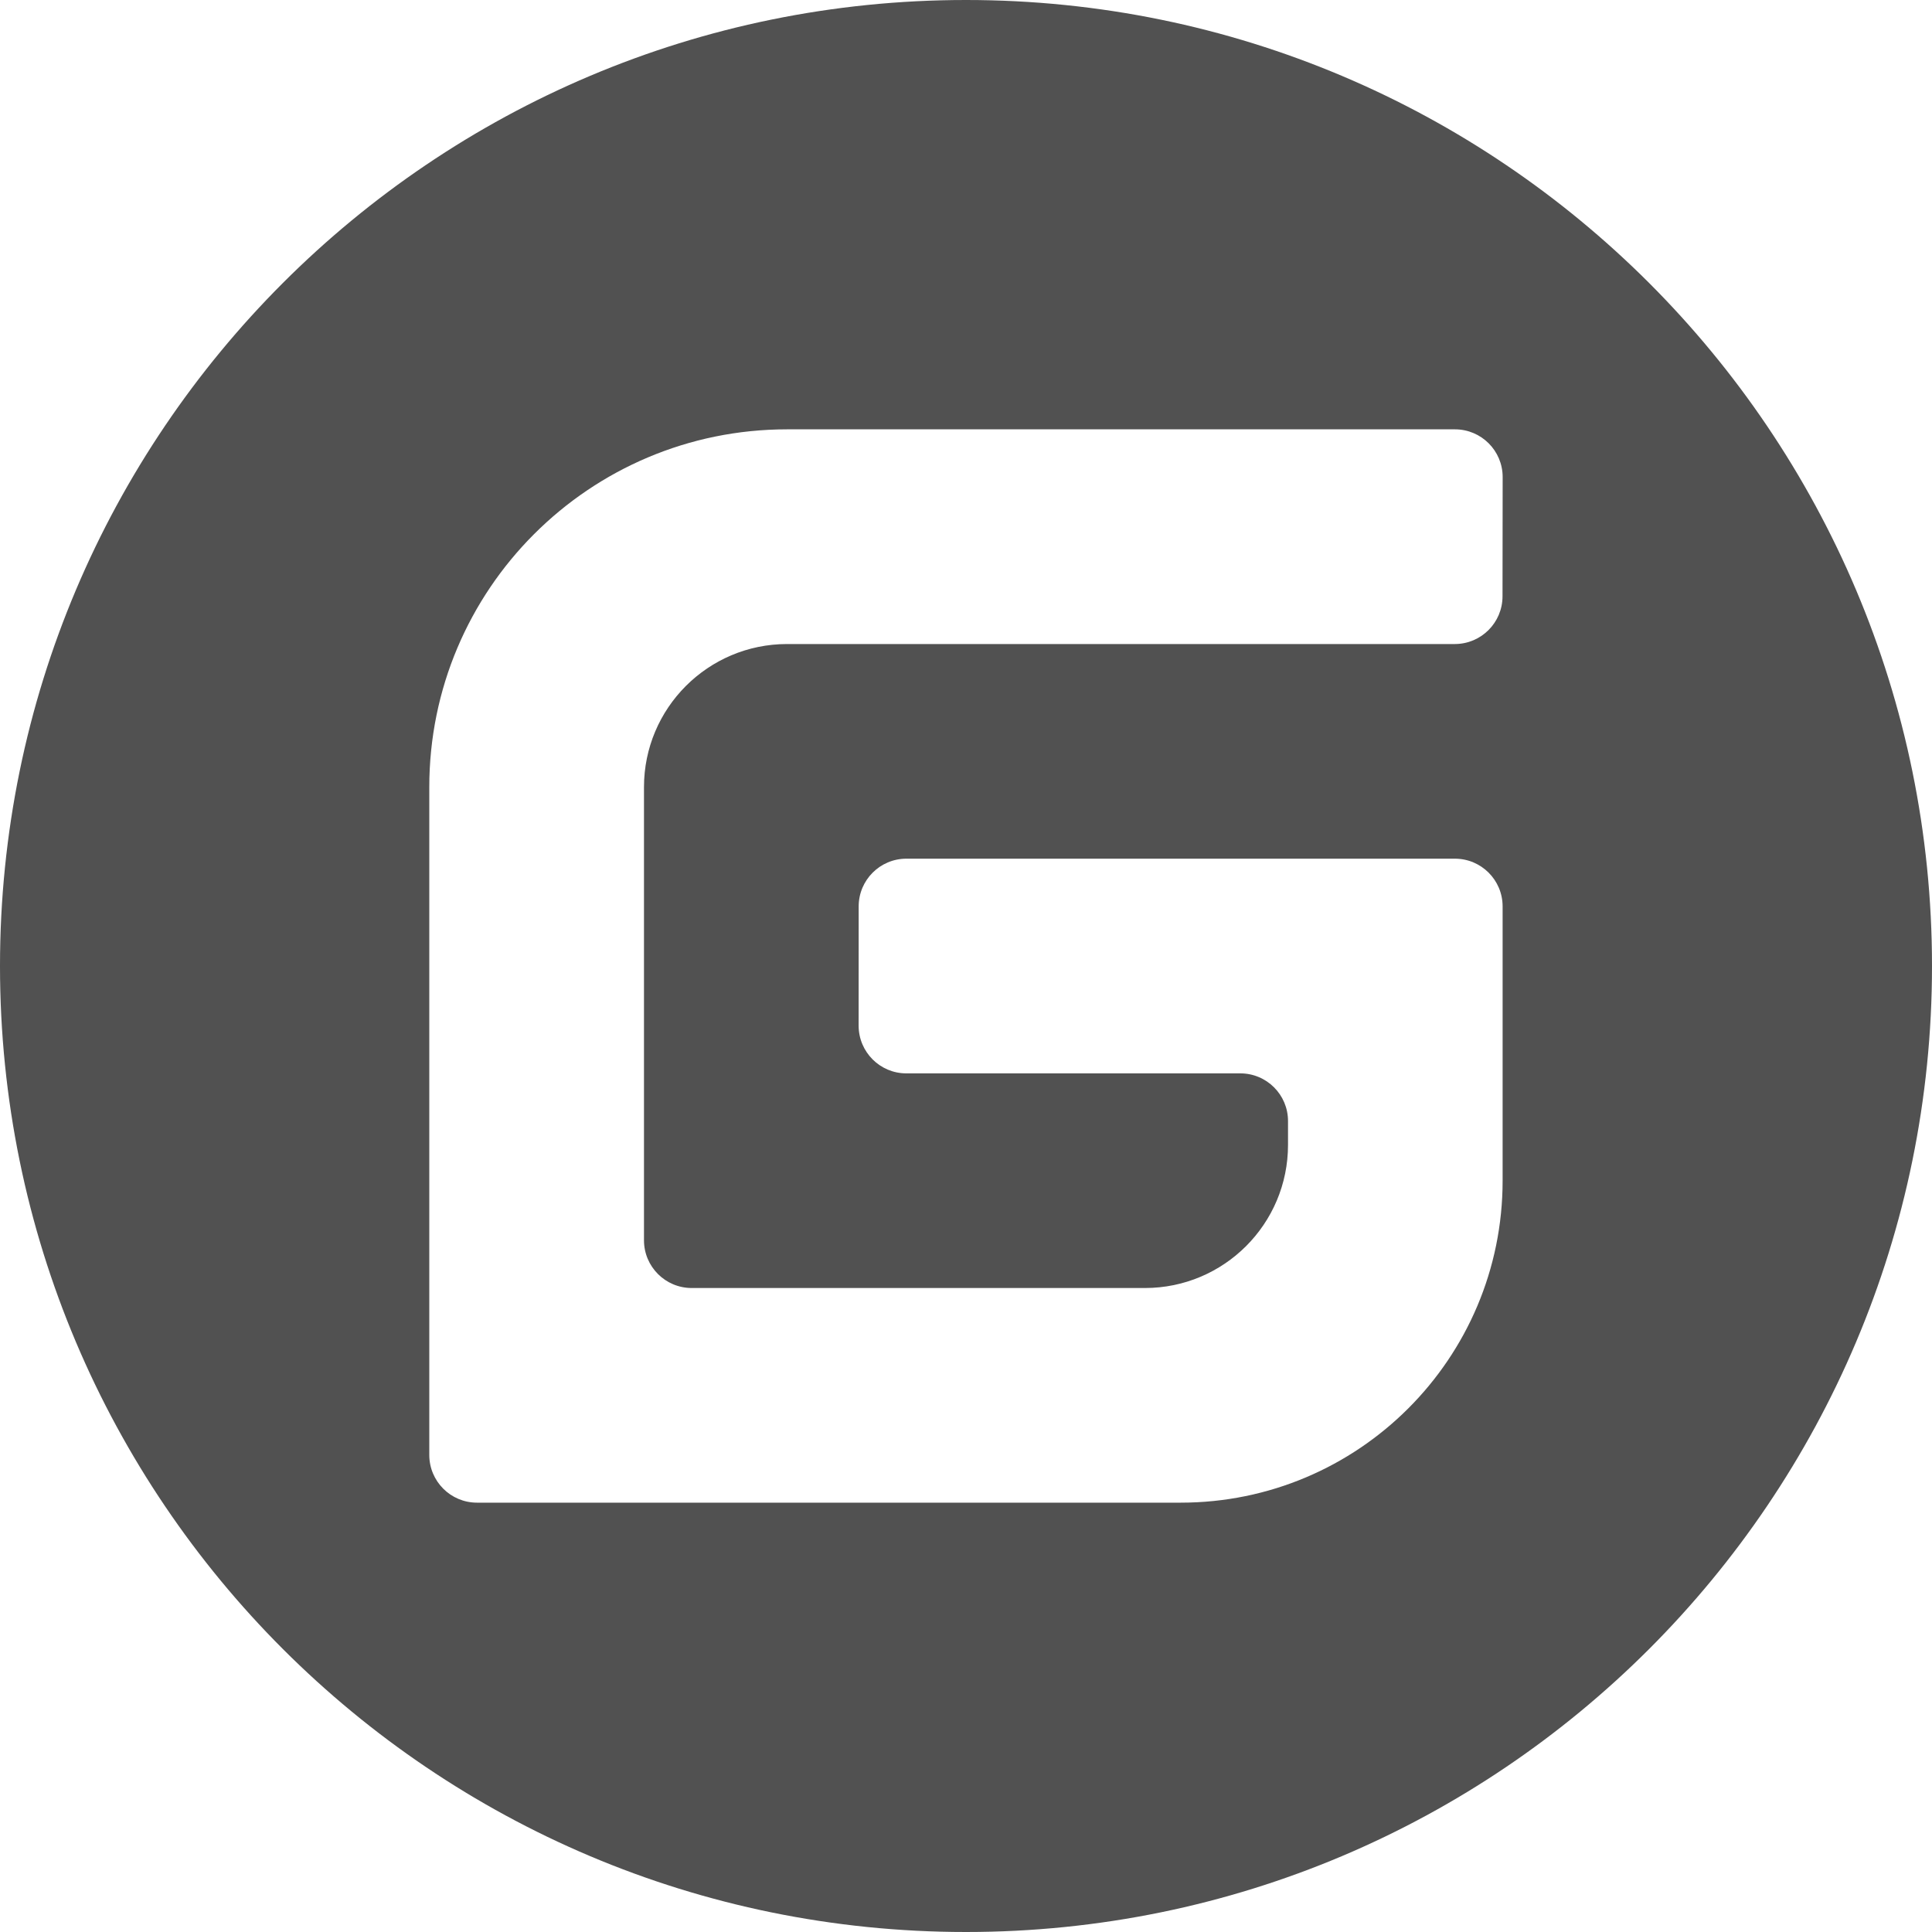
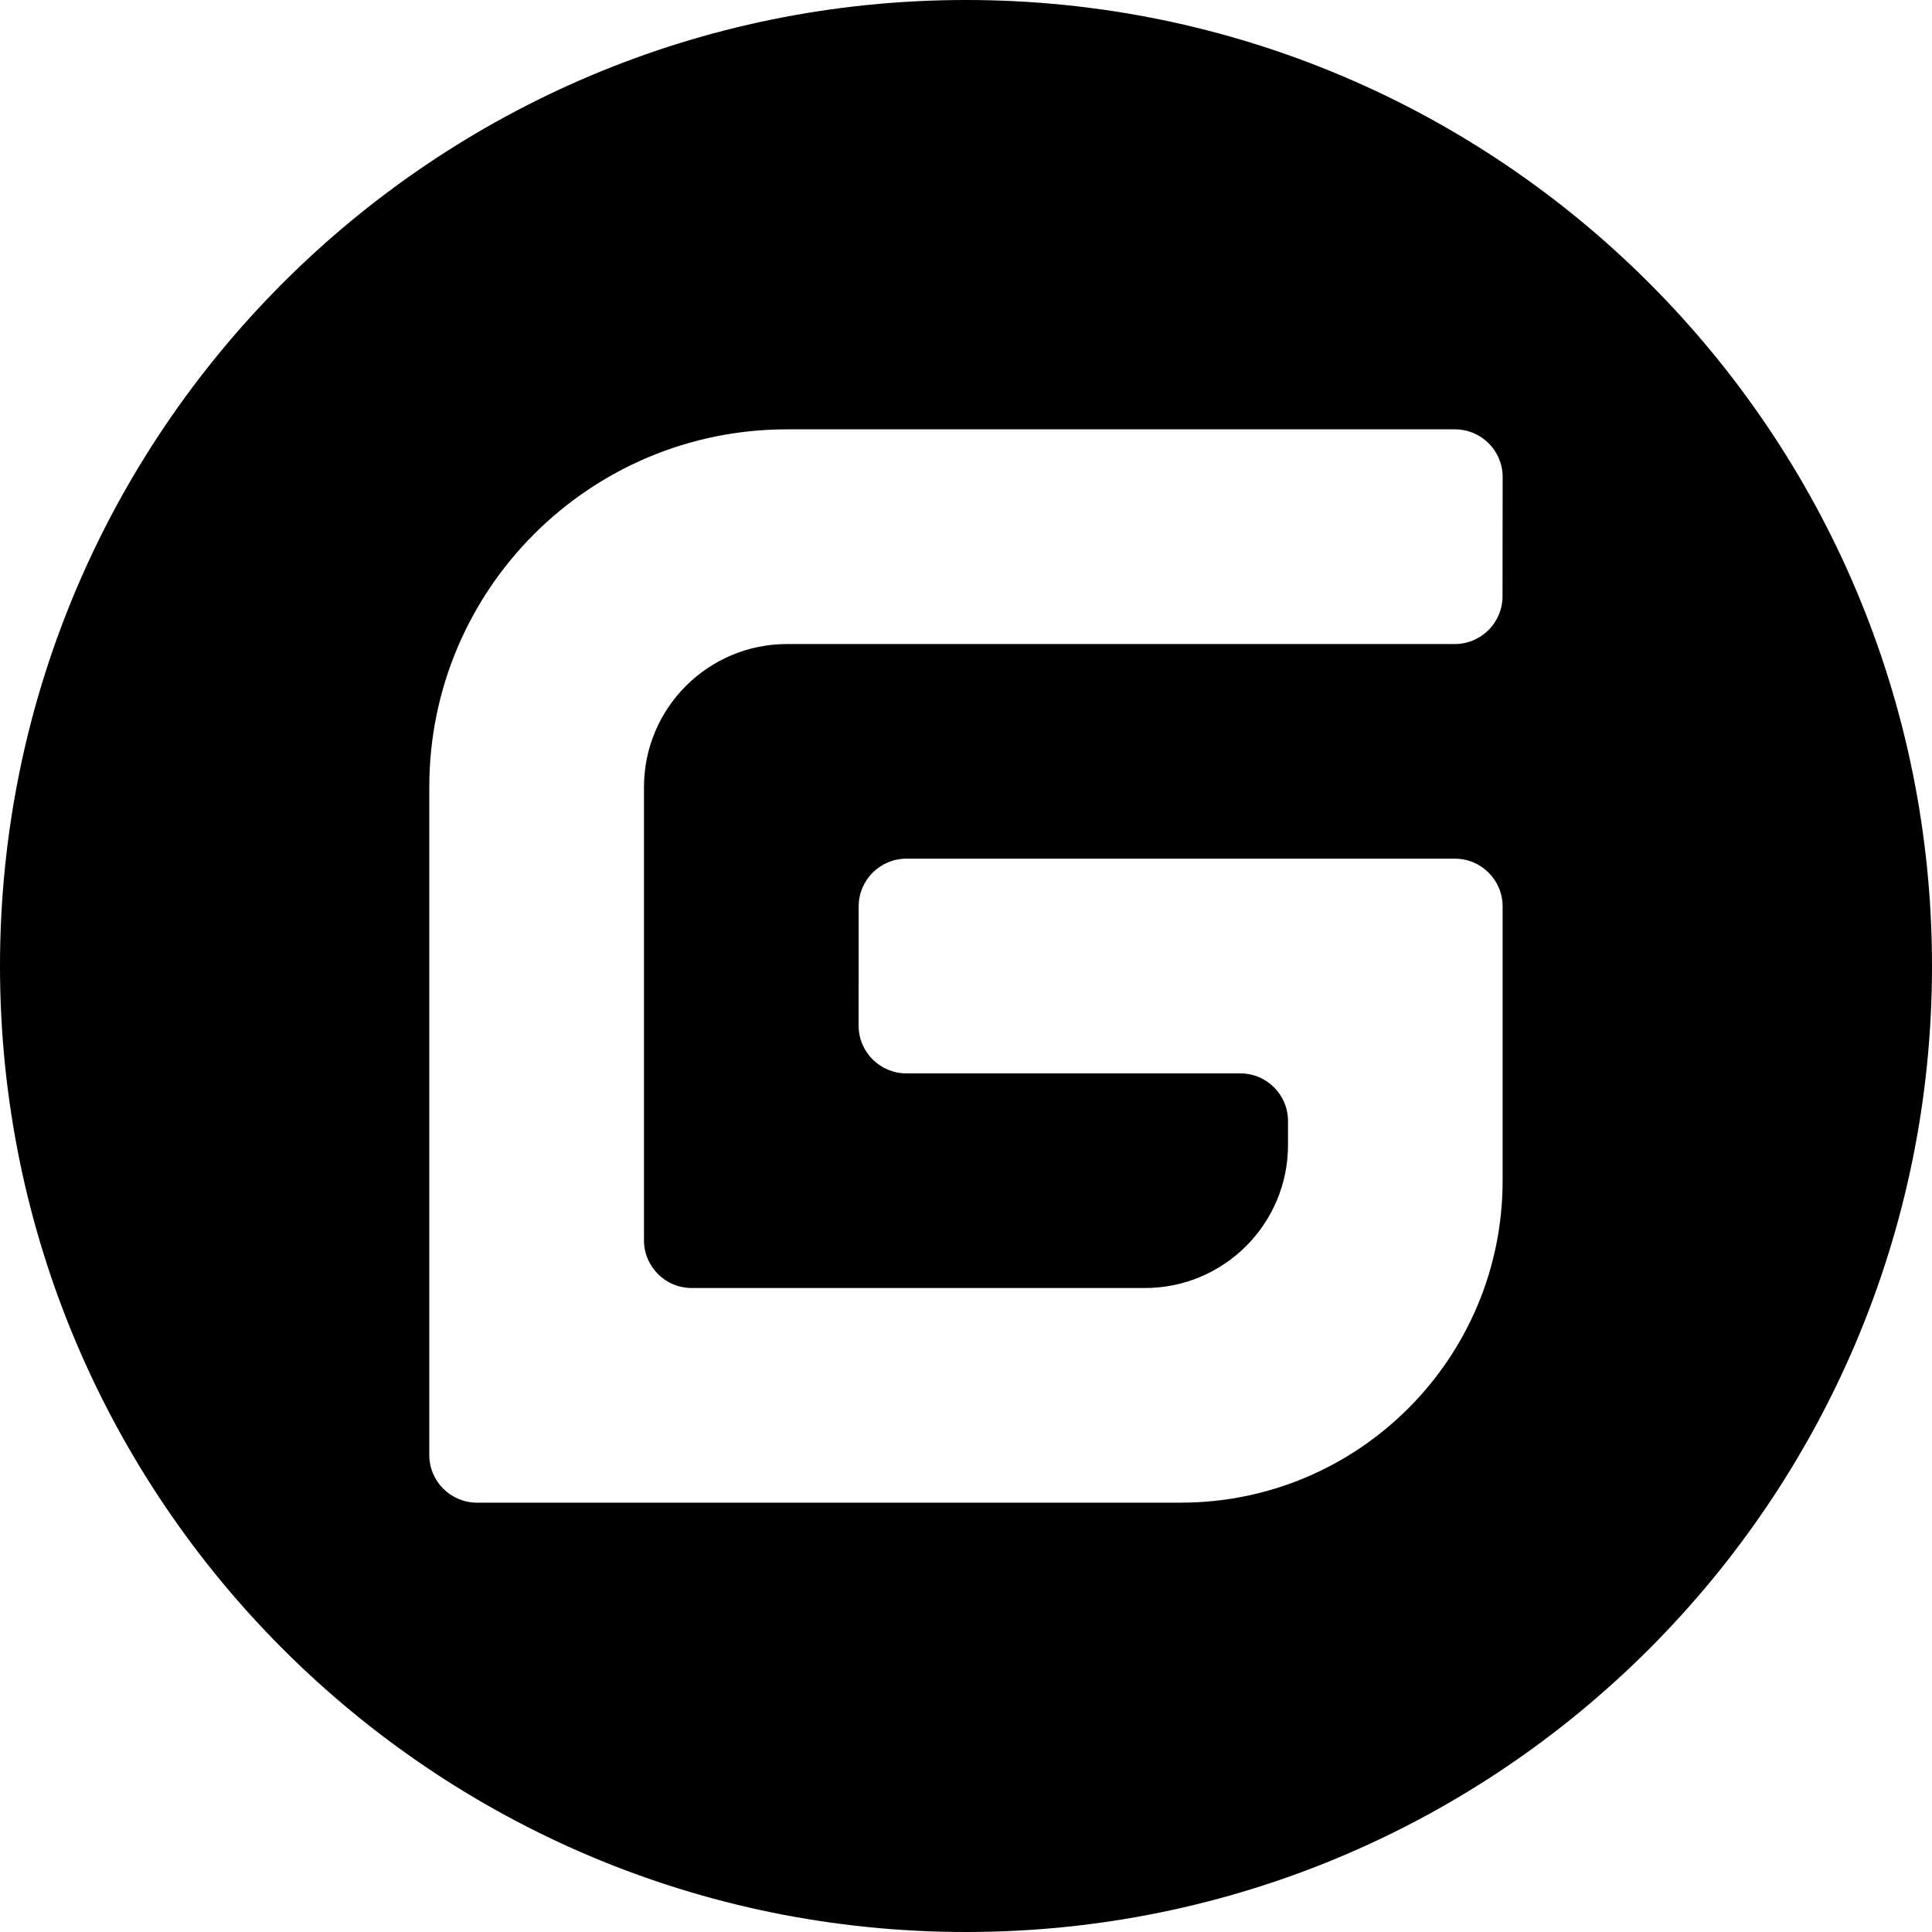
<svg xmlns="http://www.w3.org/2000/svg" class="icon" width="200px" height="200.00px" viewBox="0 0 1024 1024" version="1.1">
-   <path fill="#515151" d="M512 1024C229.222 1024 0 794.778 0 512S229.222 0 512 0s512 229.222 512 512-229.222 512-512 512z m259.149-568.883H480.41a25.293 25.293 0 0 0-25.293 25.293l-0.026 63.206c0 13.952 11.315 25.293 25.267 25.293h177.024c13.978 0 25.293 11.315 25.293 25.267v12.646a75.853 75.853 0 0 1-75.853 75.853H366.592a25.293 25.293 0 0 1-25.267-25.293v-240.179a75.853 75.853 0 0 1 75.827-75.853h353.946a25.293 25.293 0 0 0 25.267-25.293l0.077-63.206a25.293 25.293 0 0 0-25.267-25.293H417.152a189.619 189.619 0 0 0-189.619 189.645v353.946c0 13.978 11.315 25.293 25.293 25.293h372.941a170.65 170.65 0 0 0 170.65-170.65v-145.408a25.293 25.293 0 0 0-25.293-25.267z" />
+   <path d="M512 1024C229.222 1024 0 794.778 0 512S229.222 0 512 0s512 229.222 512 512-229.222 512-512 512z m259.149-568.883H480.41a25.293 25.293 0 0 0-25.293 25.293l-0.026 63.206c0 13.952 11.315 25.293 25.267 25.293h177.024c13.978 0 25.293 11.315 25.293 25.267v12.646a75.853 75.853 0 0 1-75.853 75.853H366.592a25.293 25.293 0 0 1-25.267-25.293v-240.179a75.853 75.853 0 0 1 75.827-75.853h353.946a25.293 25.293 0 0 0 25.267-25.293l0.077-63.206a25.293 25.293 0 0 0-25.267-25.293H417.152a189.619 189.619 0 0 0-189.619 189.645v353.946c0 13.978 11.315 25.293 25.293 25.293h372.941a170.65 170.65 0 0 0 170.65-170.65v-145.408a25.293 25.293 0 0 0-25.293-25.267z" />
</svg>
